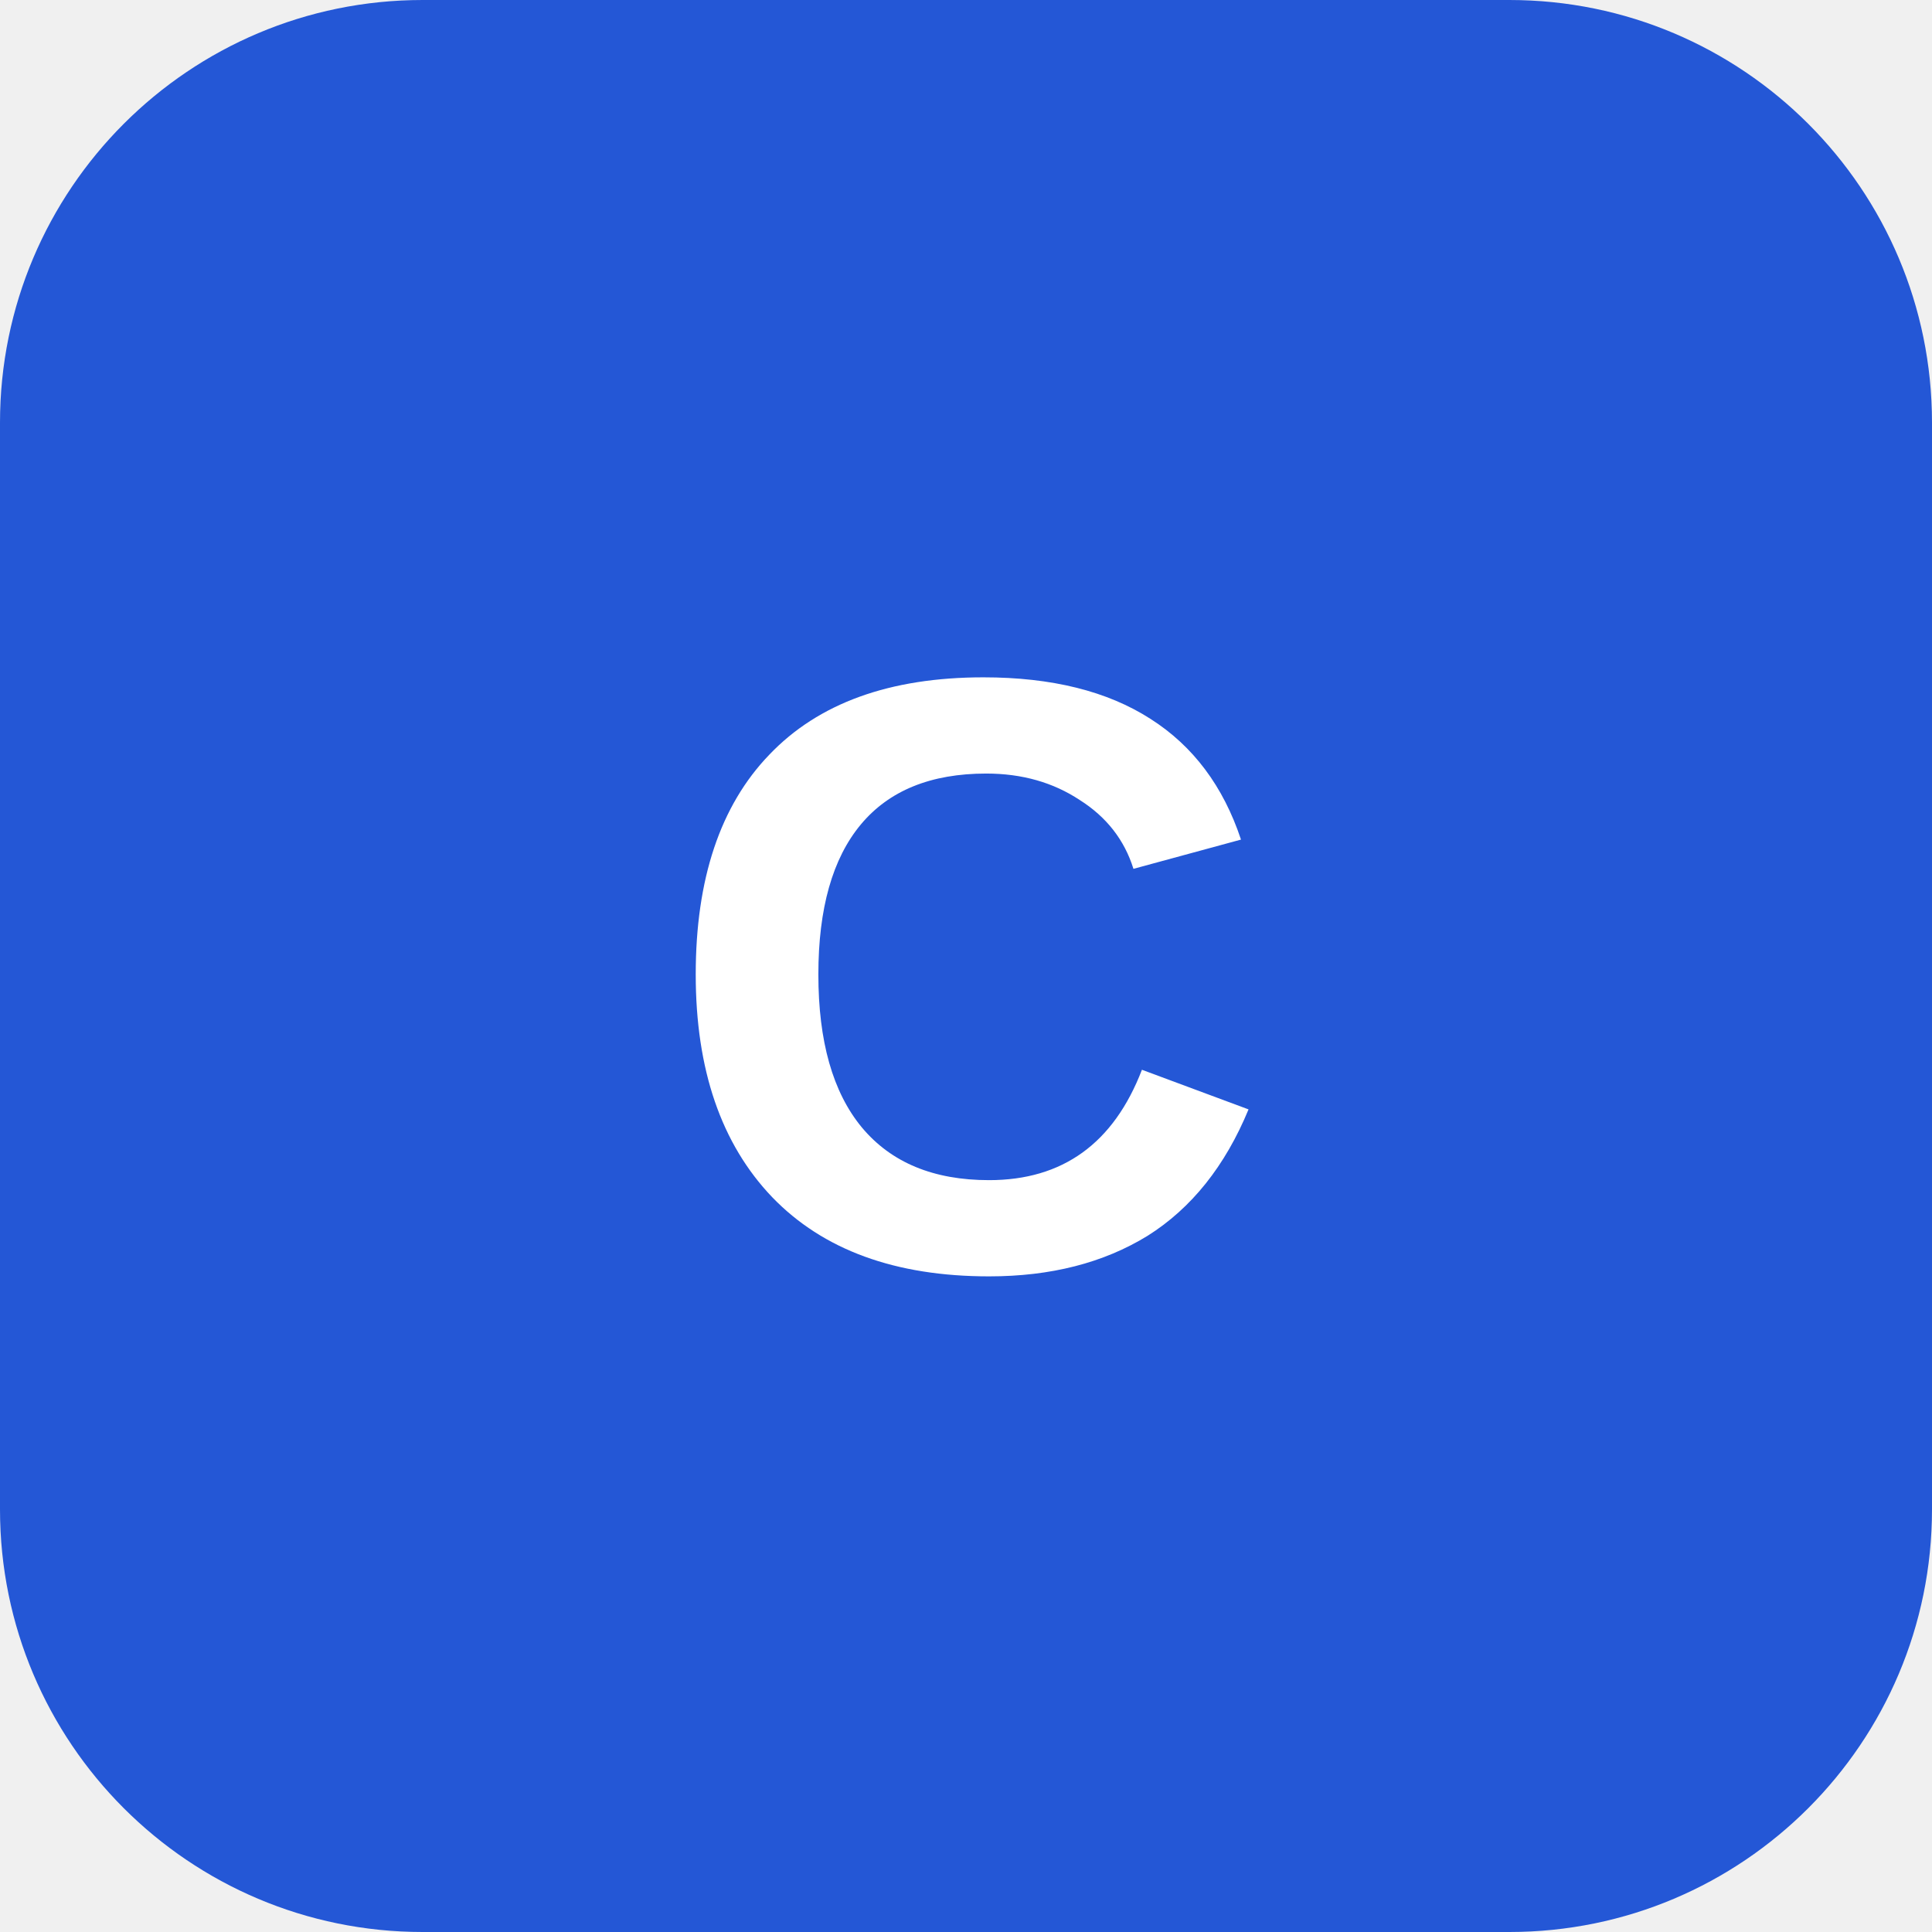
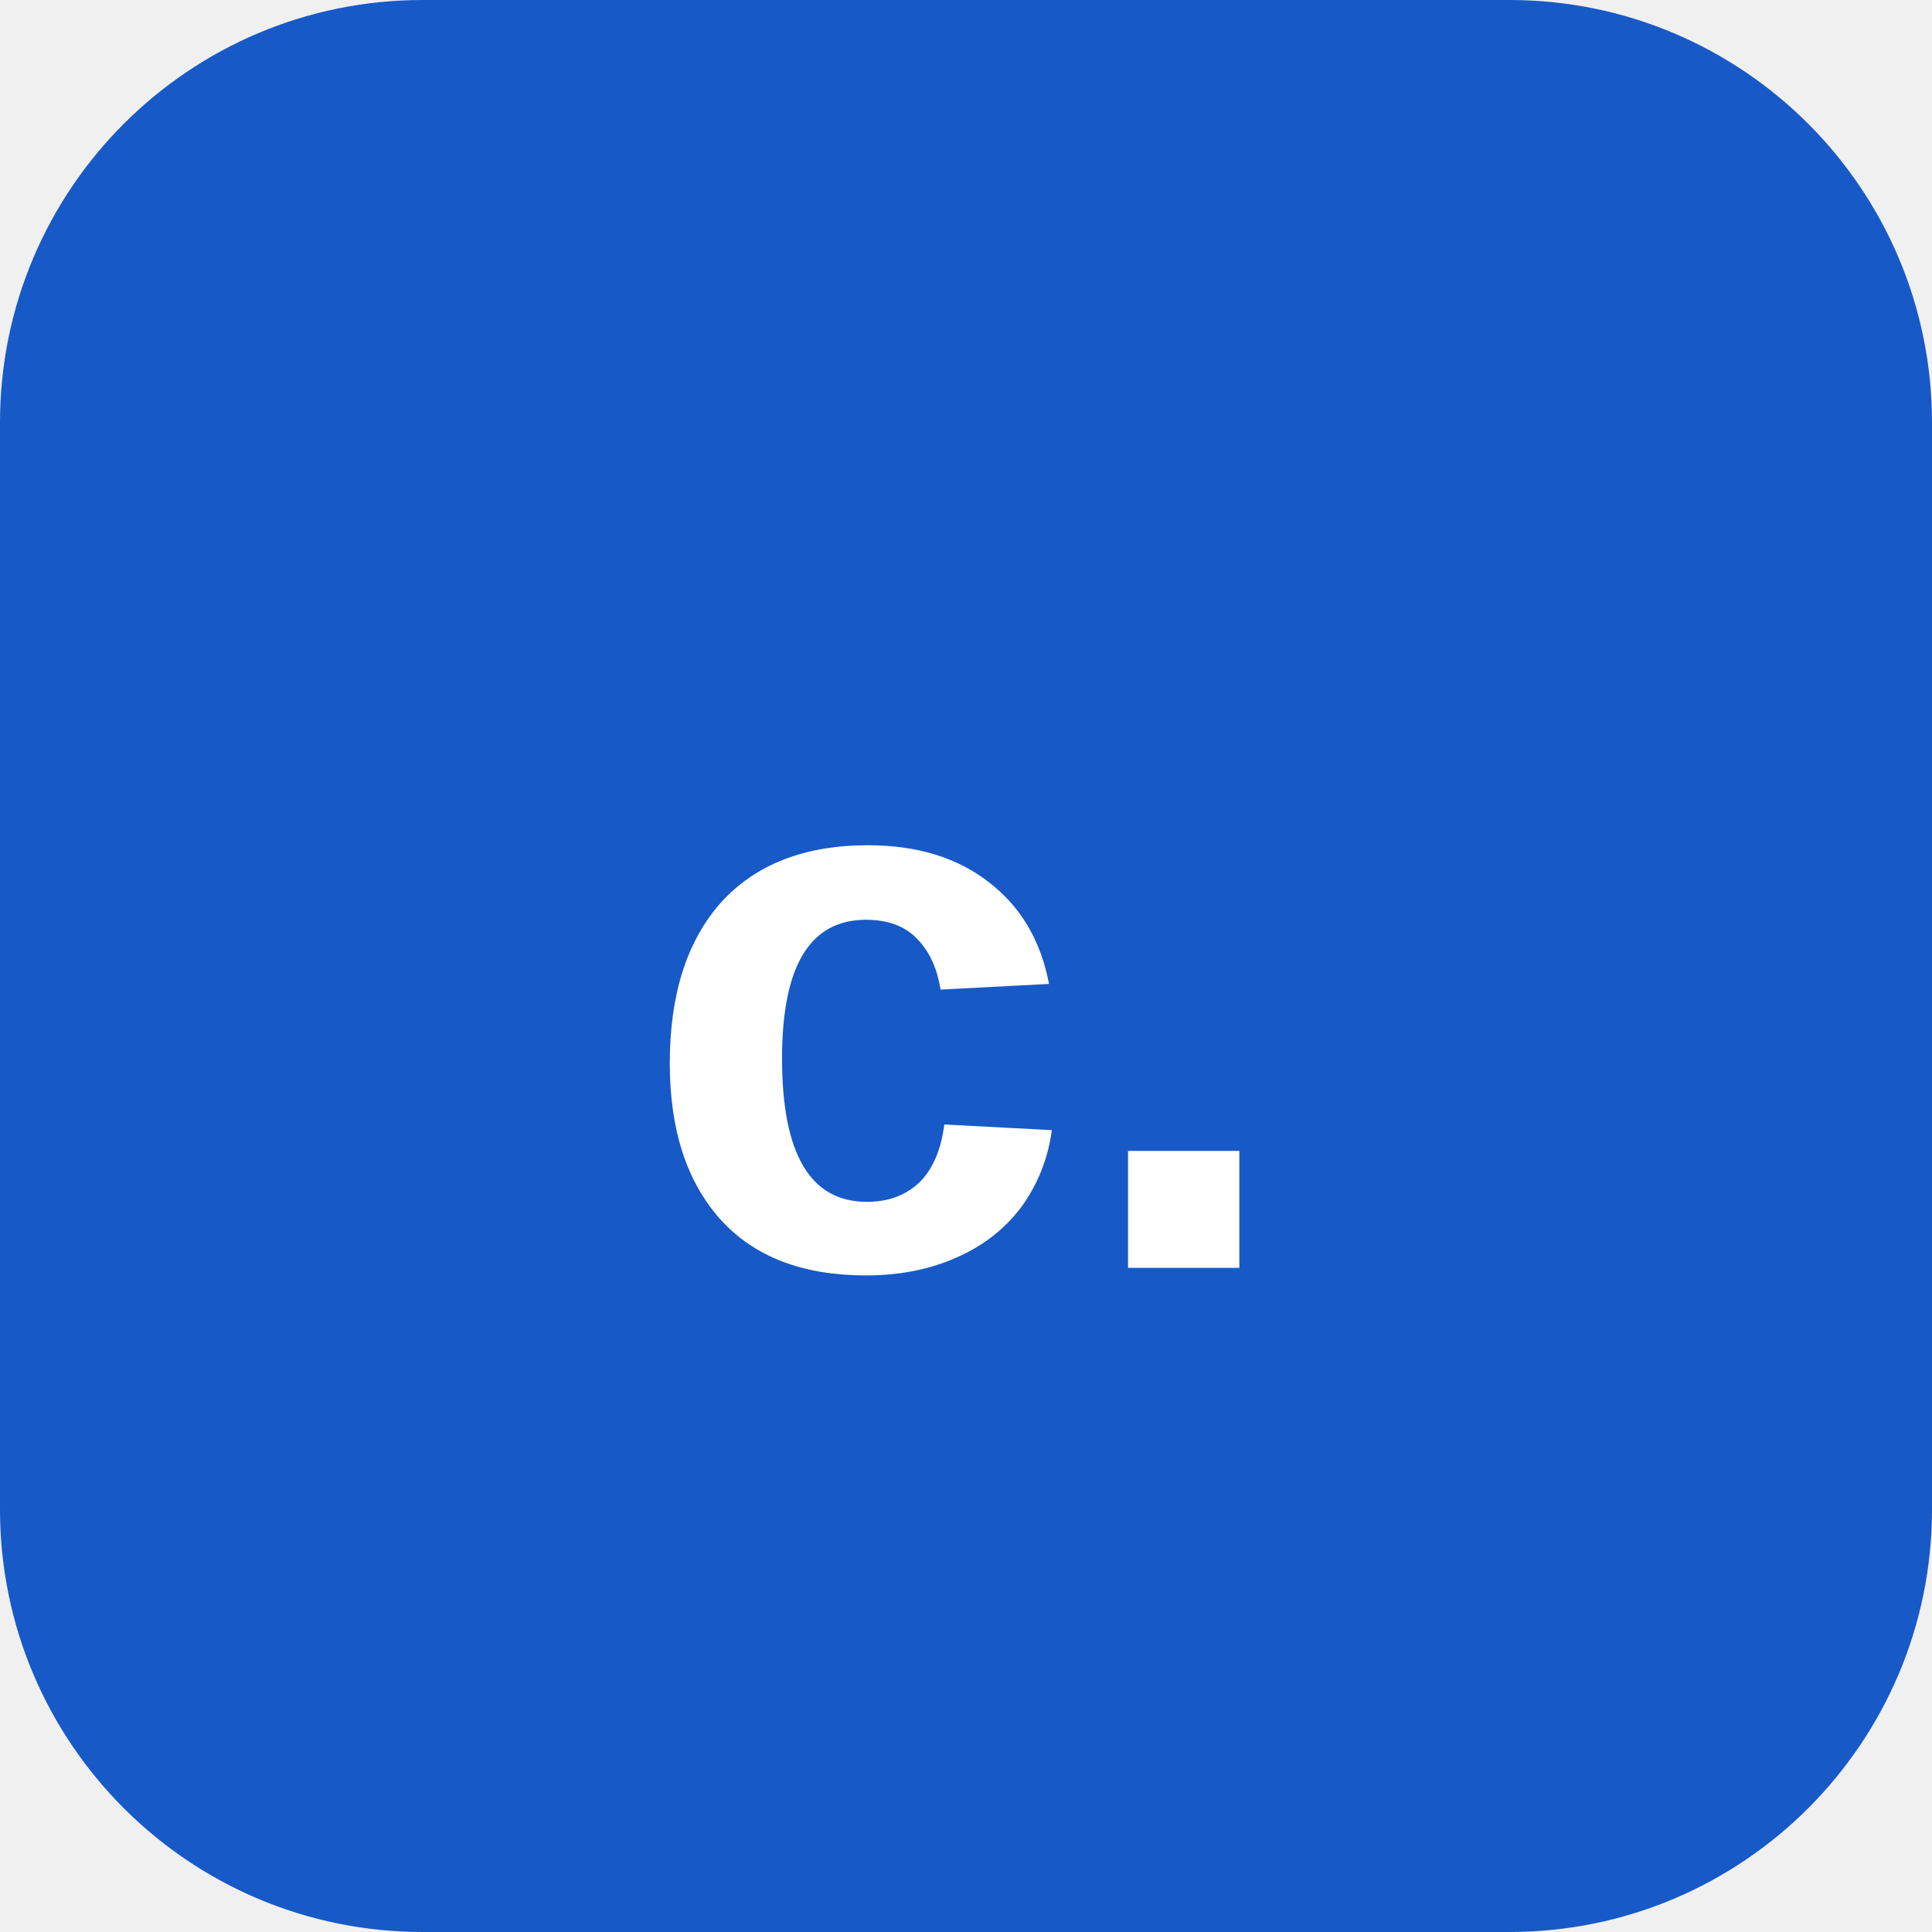
- <svg xmlns="http://www.w3.org/2000/svg" viewBox="0 0 32 32" role="img" aria-label="CAL monogram">
-   <rect width="32" height="32" rx="7" fill="#2457d6" />
-   <text x="16" y="21" fill="#ffffff" font-family="Arial, sans-serif" font-size="14" font-weight="700" text-anchor="middle">C</text>
+ <svg xmlns="http://www.w3.org/2000/svg" viewBox="0 0 32 32" role="img" aria-label="Carl mark">
+   <rect width="32" height="32" rx="7" fill="#1759c7" />
+   <text x="16" y="21" fill="#ffffff" font-family="Arial, sans-serif" font-size="13" font-weight="700" text-anchor="middle">c.</text>
</svg>
